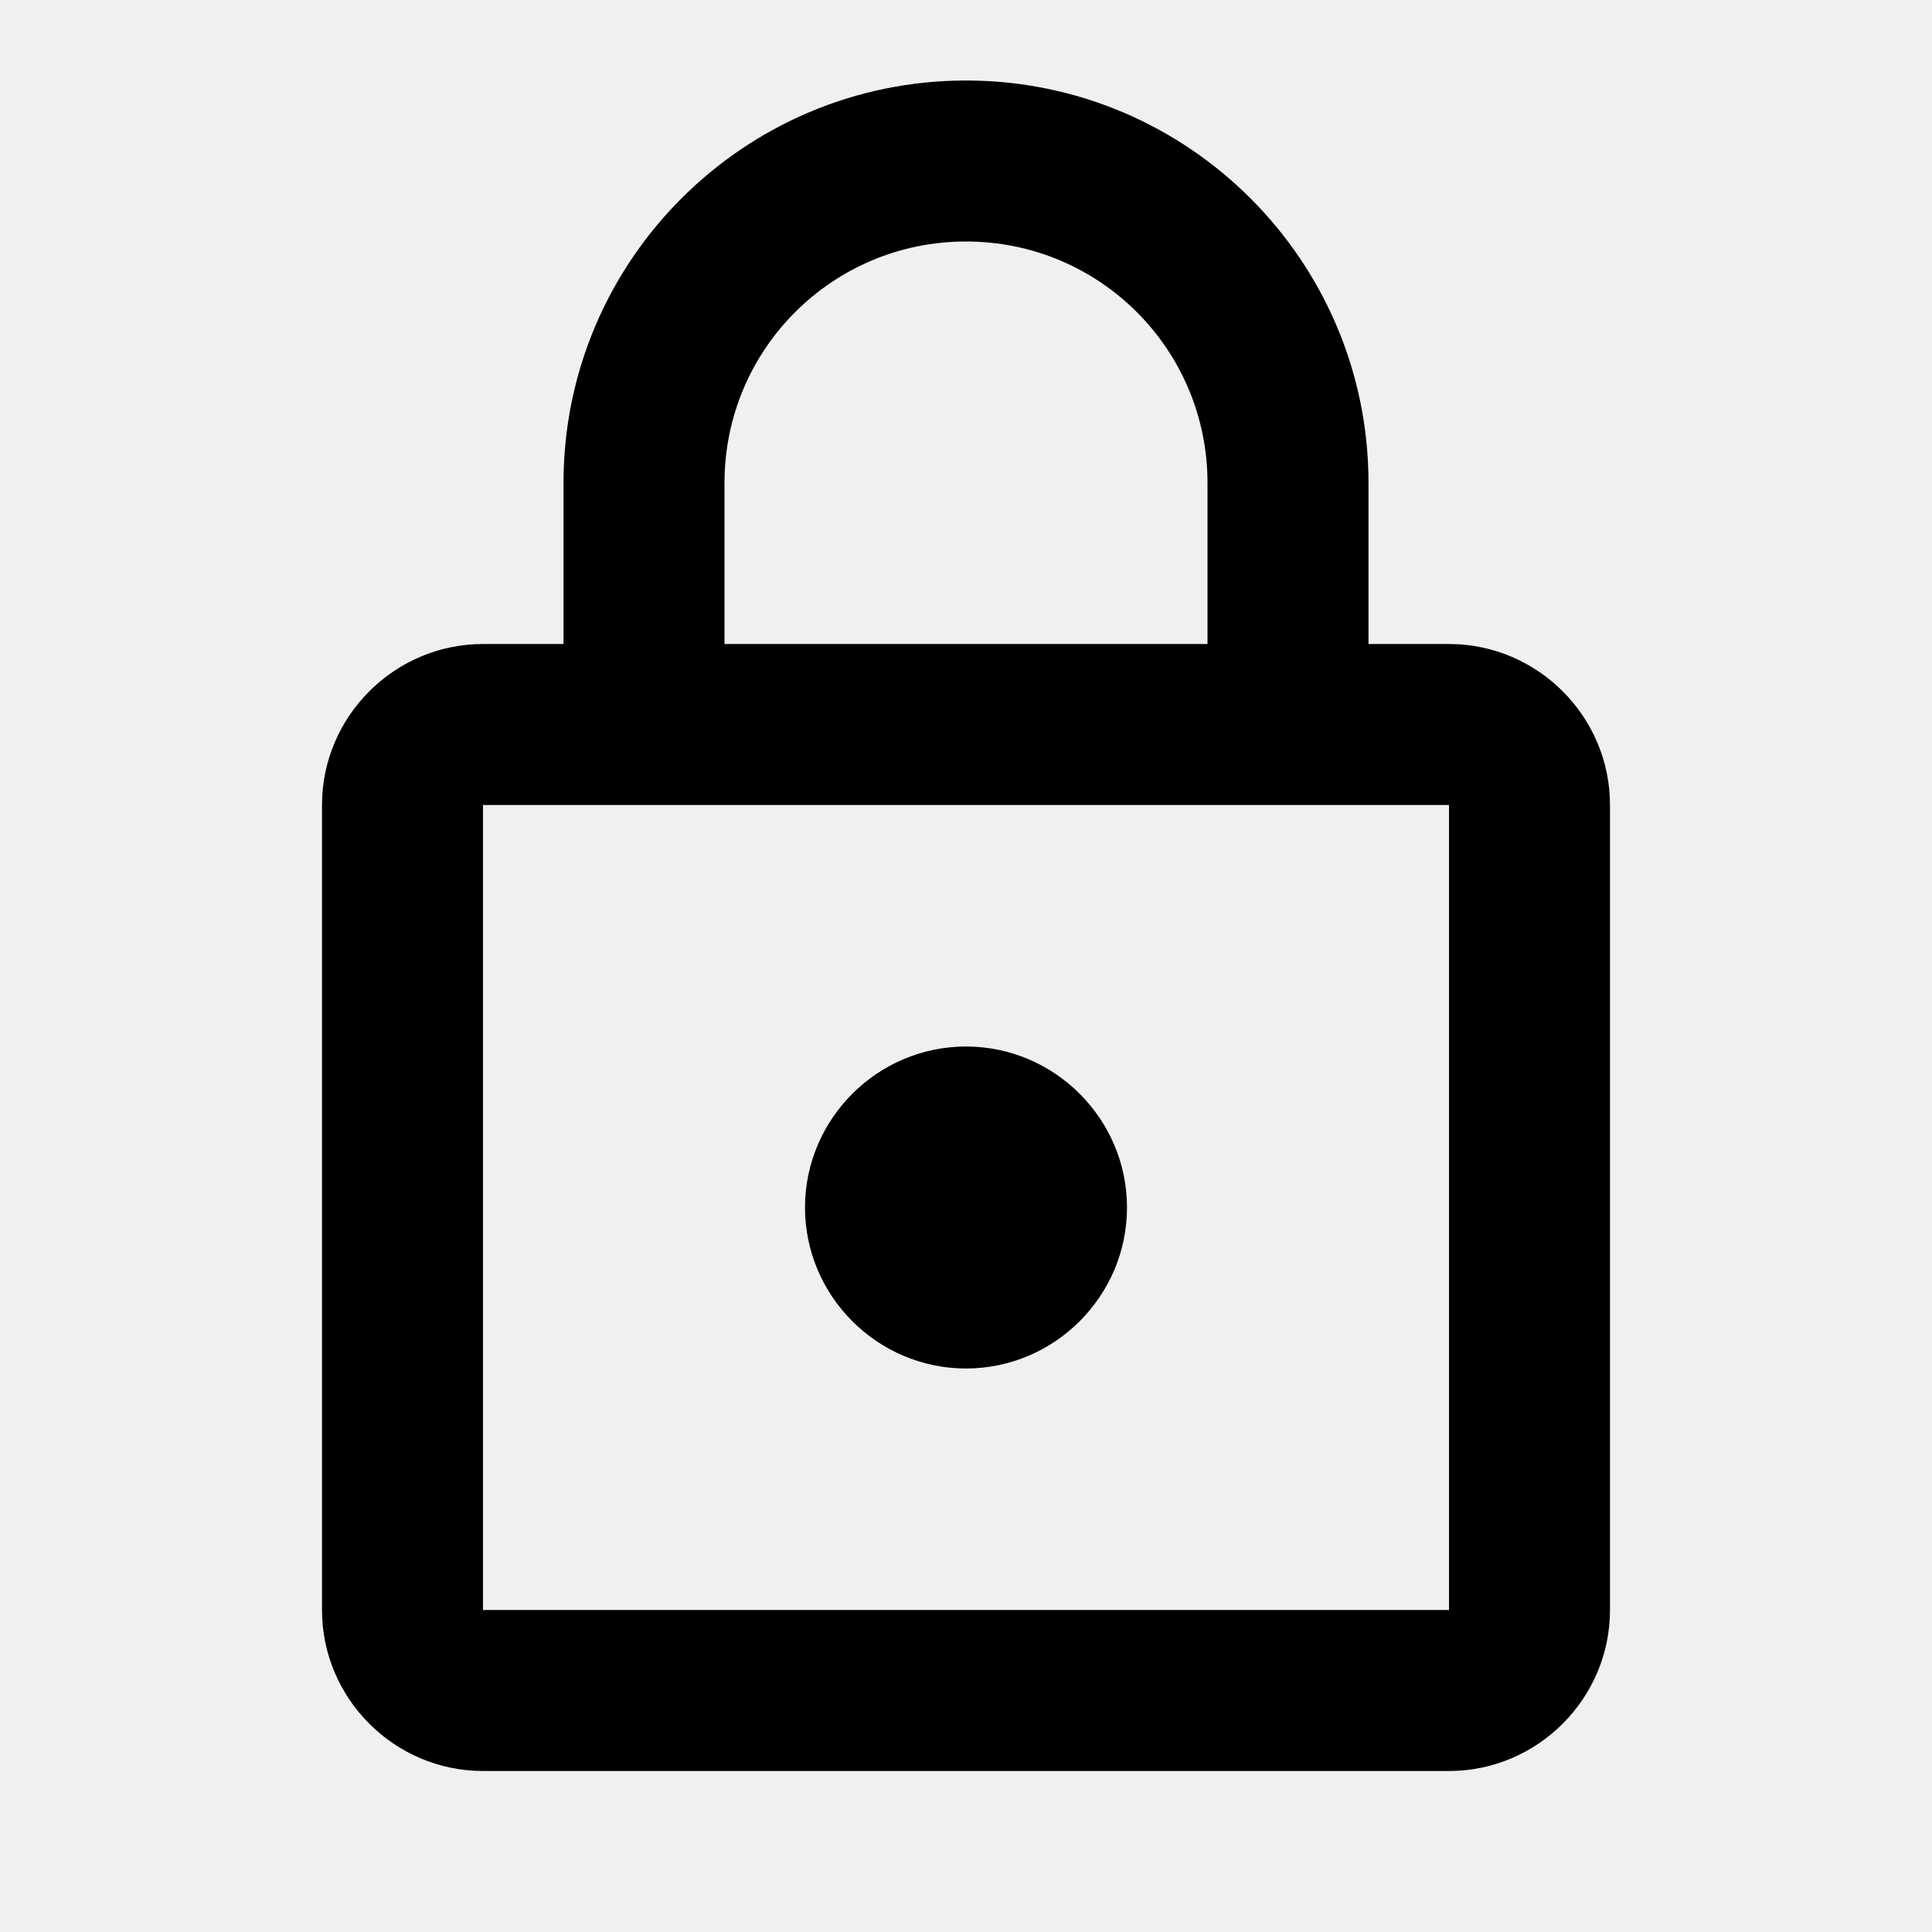
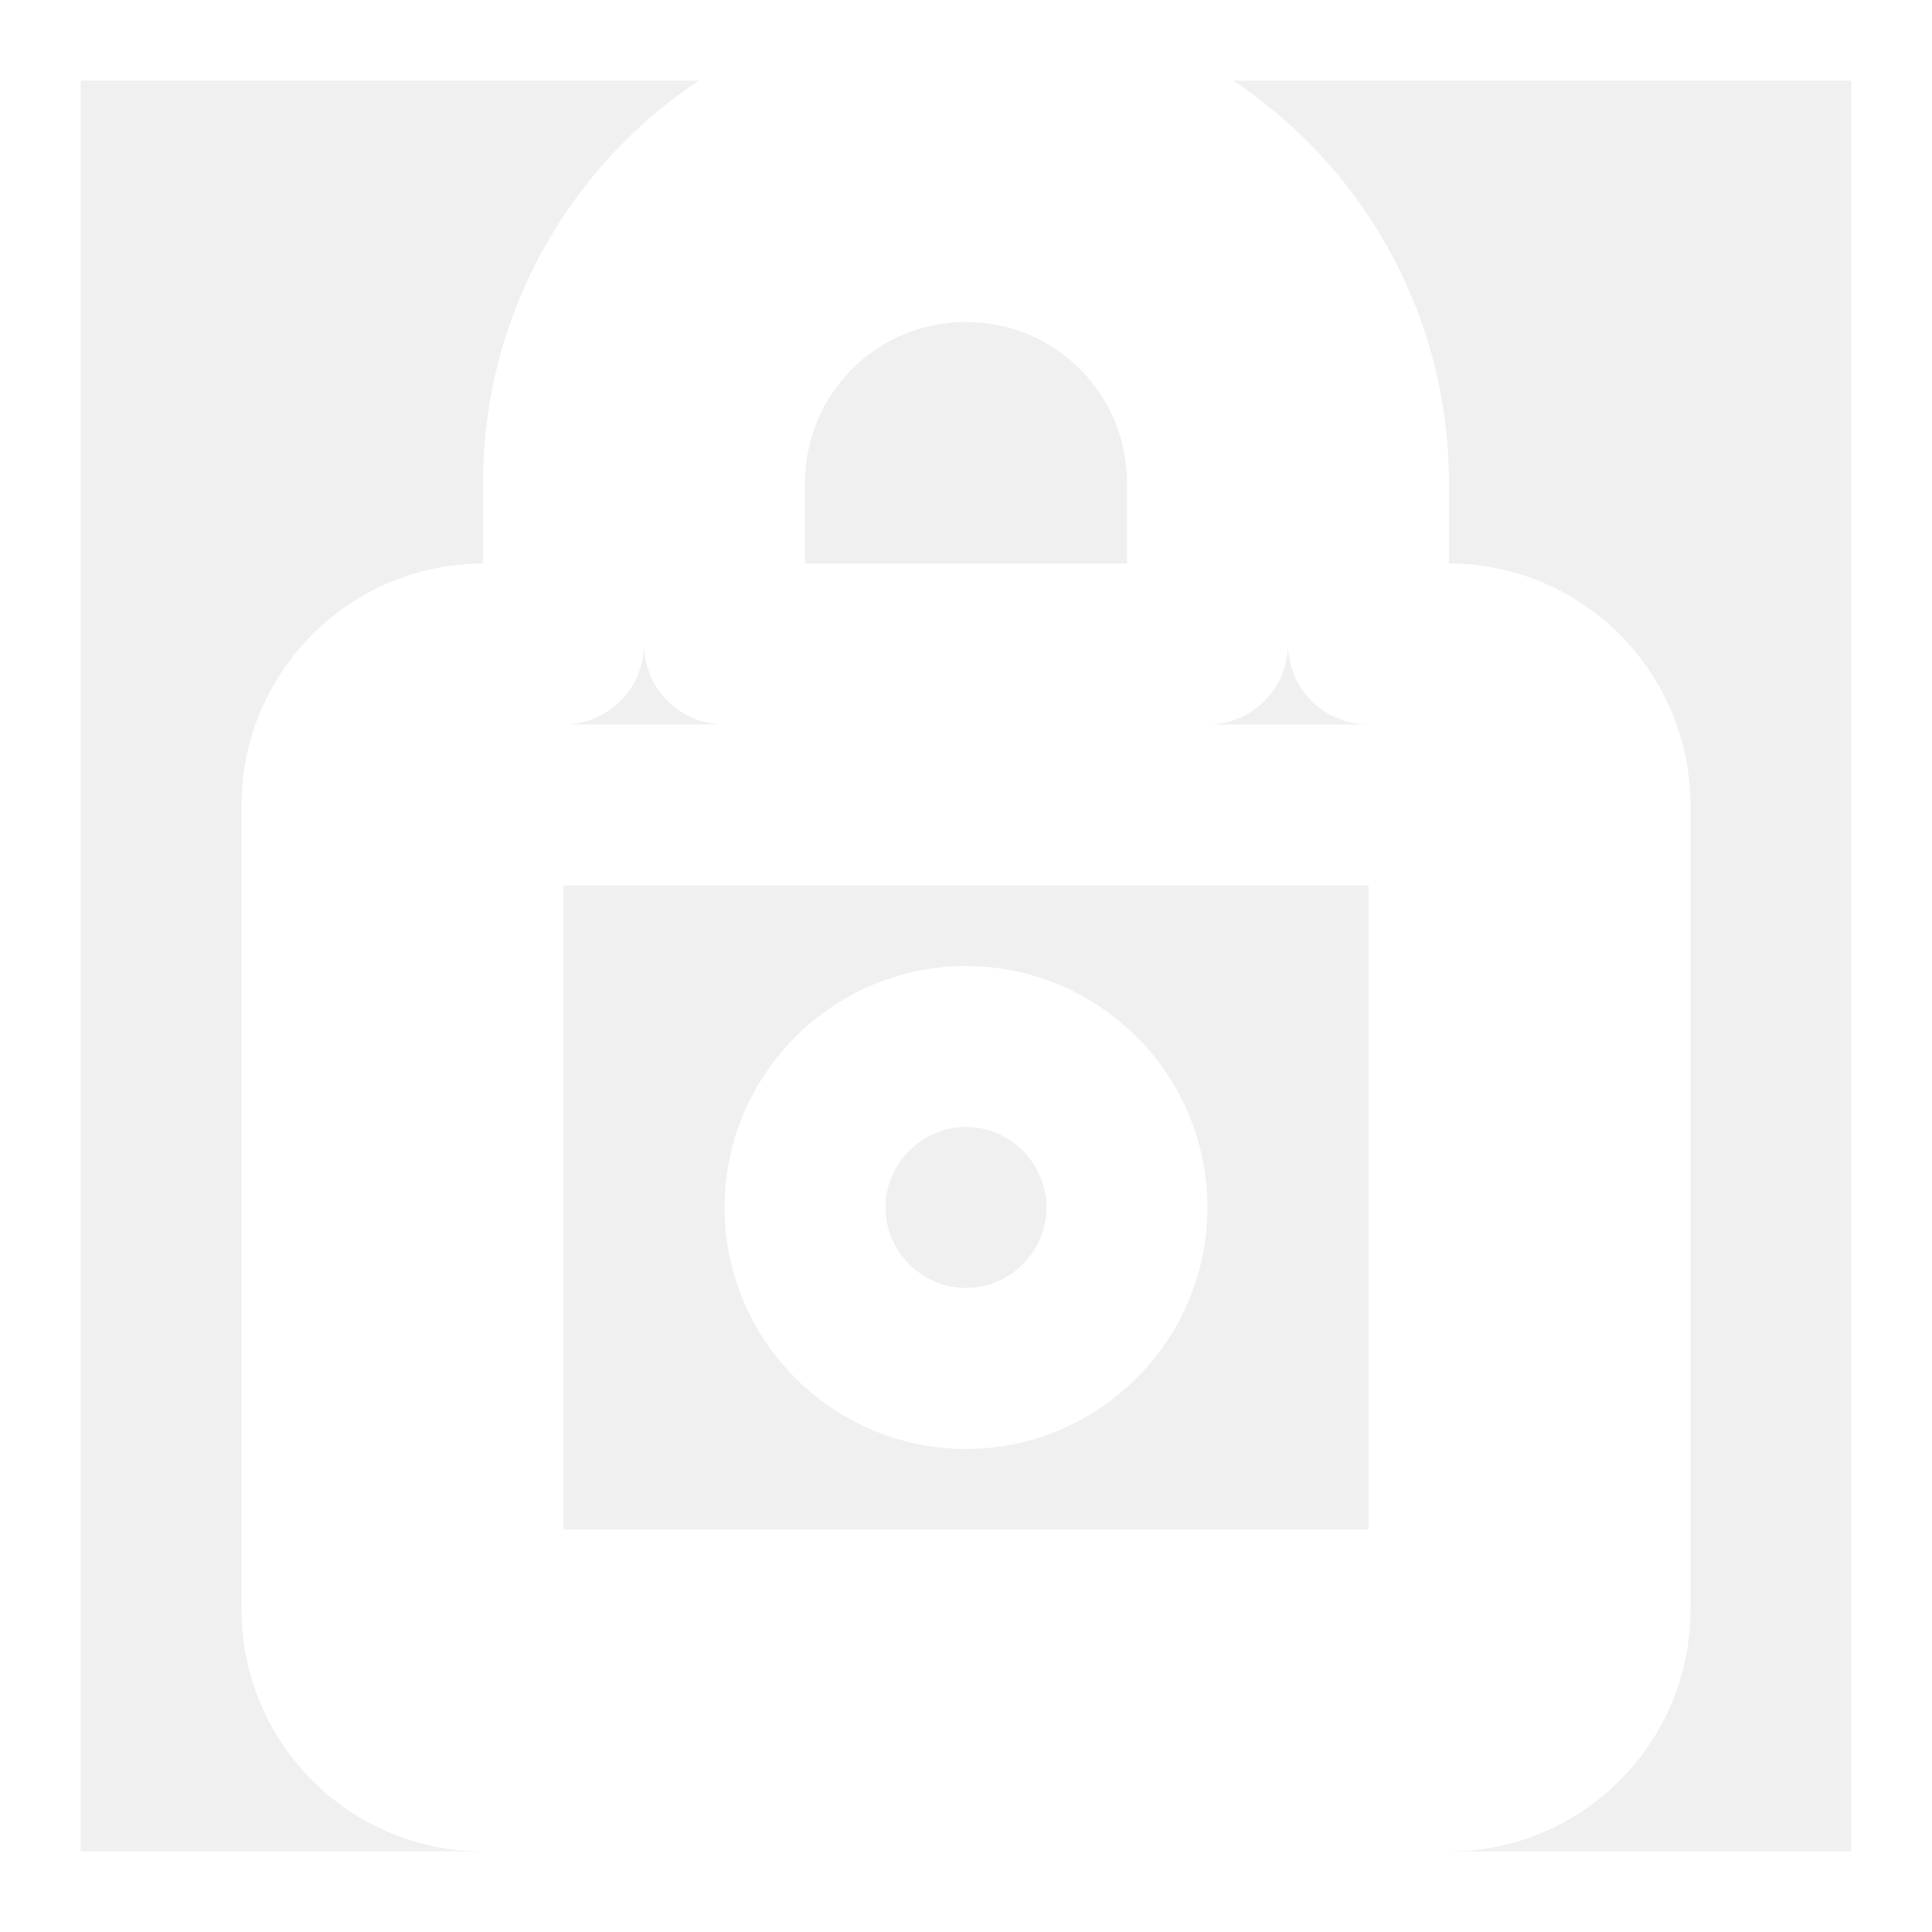
- <svg xmlns="http://www.w3.org/2000/svg" height="24" viewBox="0 0 24 24" width="24">
+ <svg xmlns="http://www.w3.org/2000/svg" fill="none" stroke="#fff" stroke-width="2" stroke-linecap="round" stroke-linejoin="round" height="24" viewBox="0 0 24 24" width="24">
  <g fill="none">
    <path d="M0 0h24v24H0V0z" />
    <path d="M0 0h24v24H0V0z" opacity=".87" />
  </g>
  <path d="M18 8h-1V6c0-2.76-2.24-5-5-5S7 3.24 7 6v2H6c-1.1 0-2 .9-2 2v10c0 1.1.9 2 2 2h12c1.1 0 2-.9 2-2V10c0-1.1-.9-2-2-2zM9 6c0-1.66 1.34-3 3-3s3 1.34 3 3v2H9V6zm9 14H6V10h12v10zm-6-3c1.1 0 2-.9 2-2s-.9-2-2-2-2 .9-2 2 .9 2 2 2z" />
</svg>
